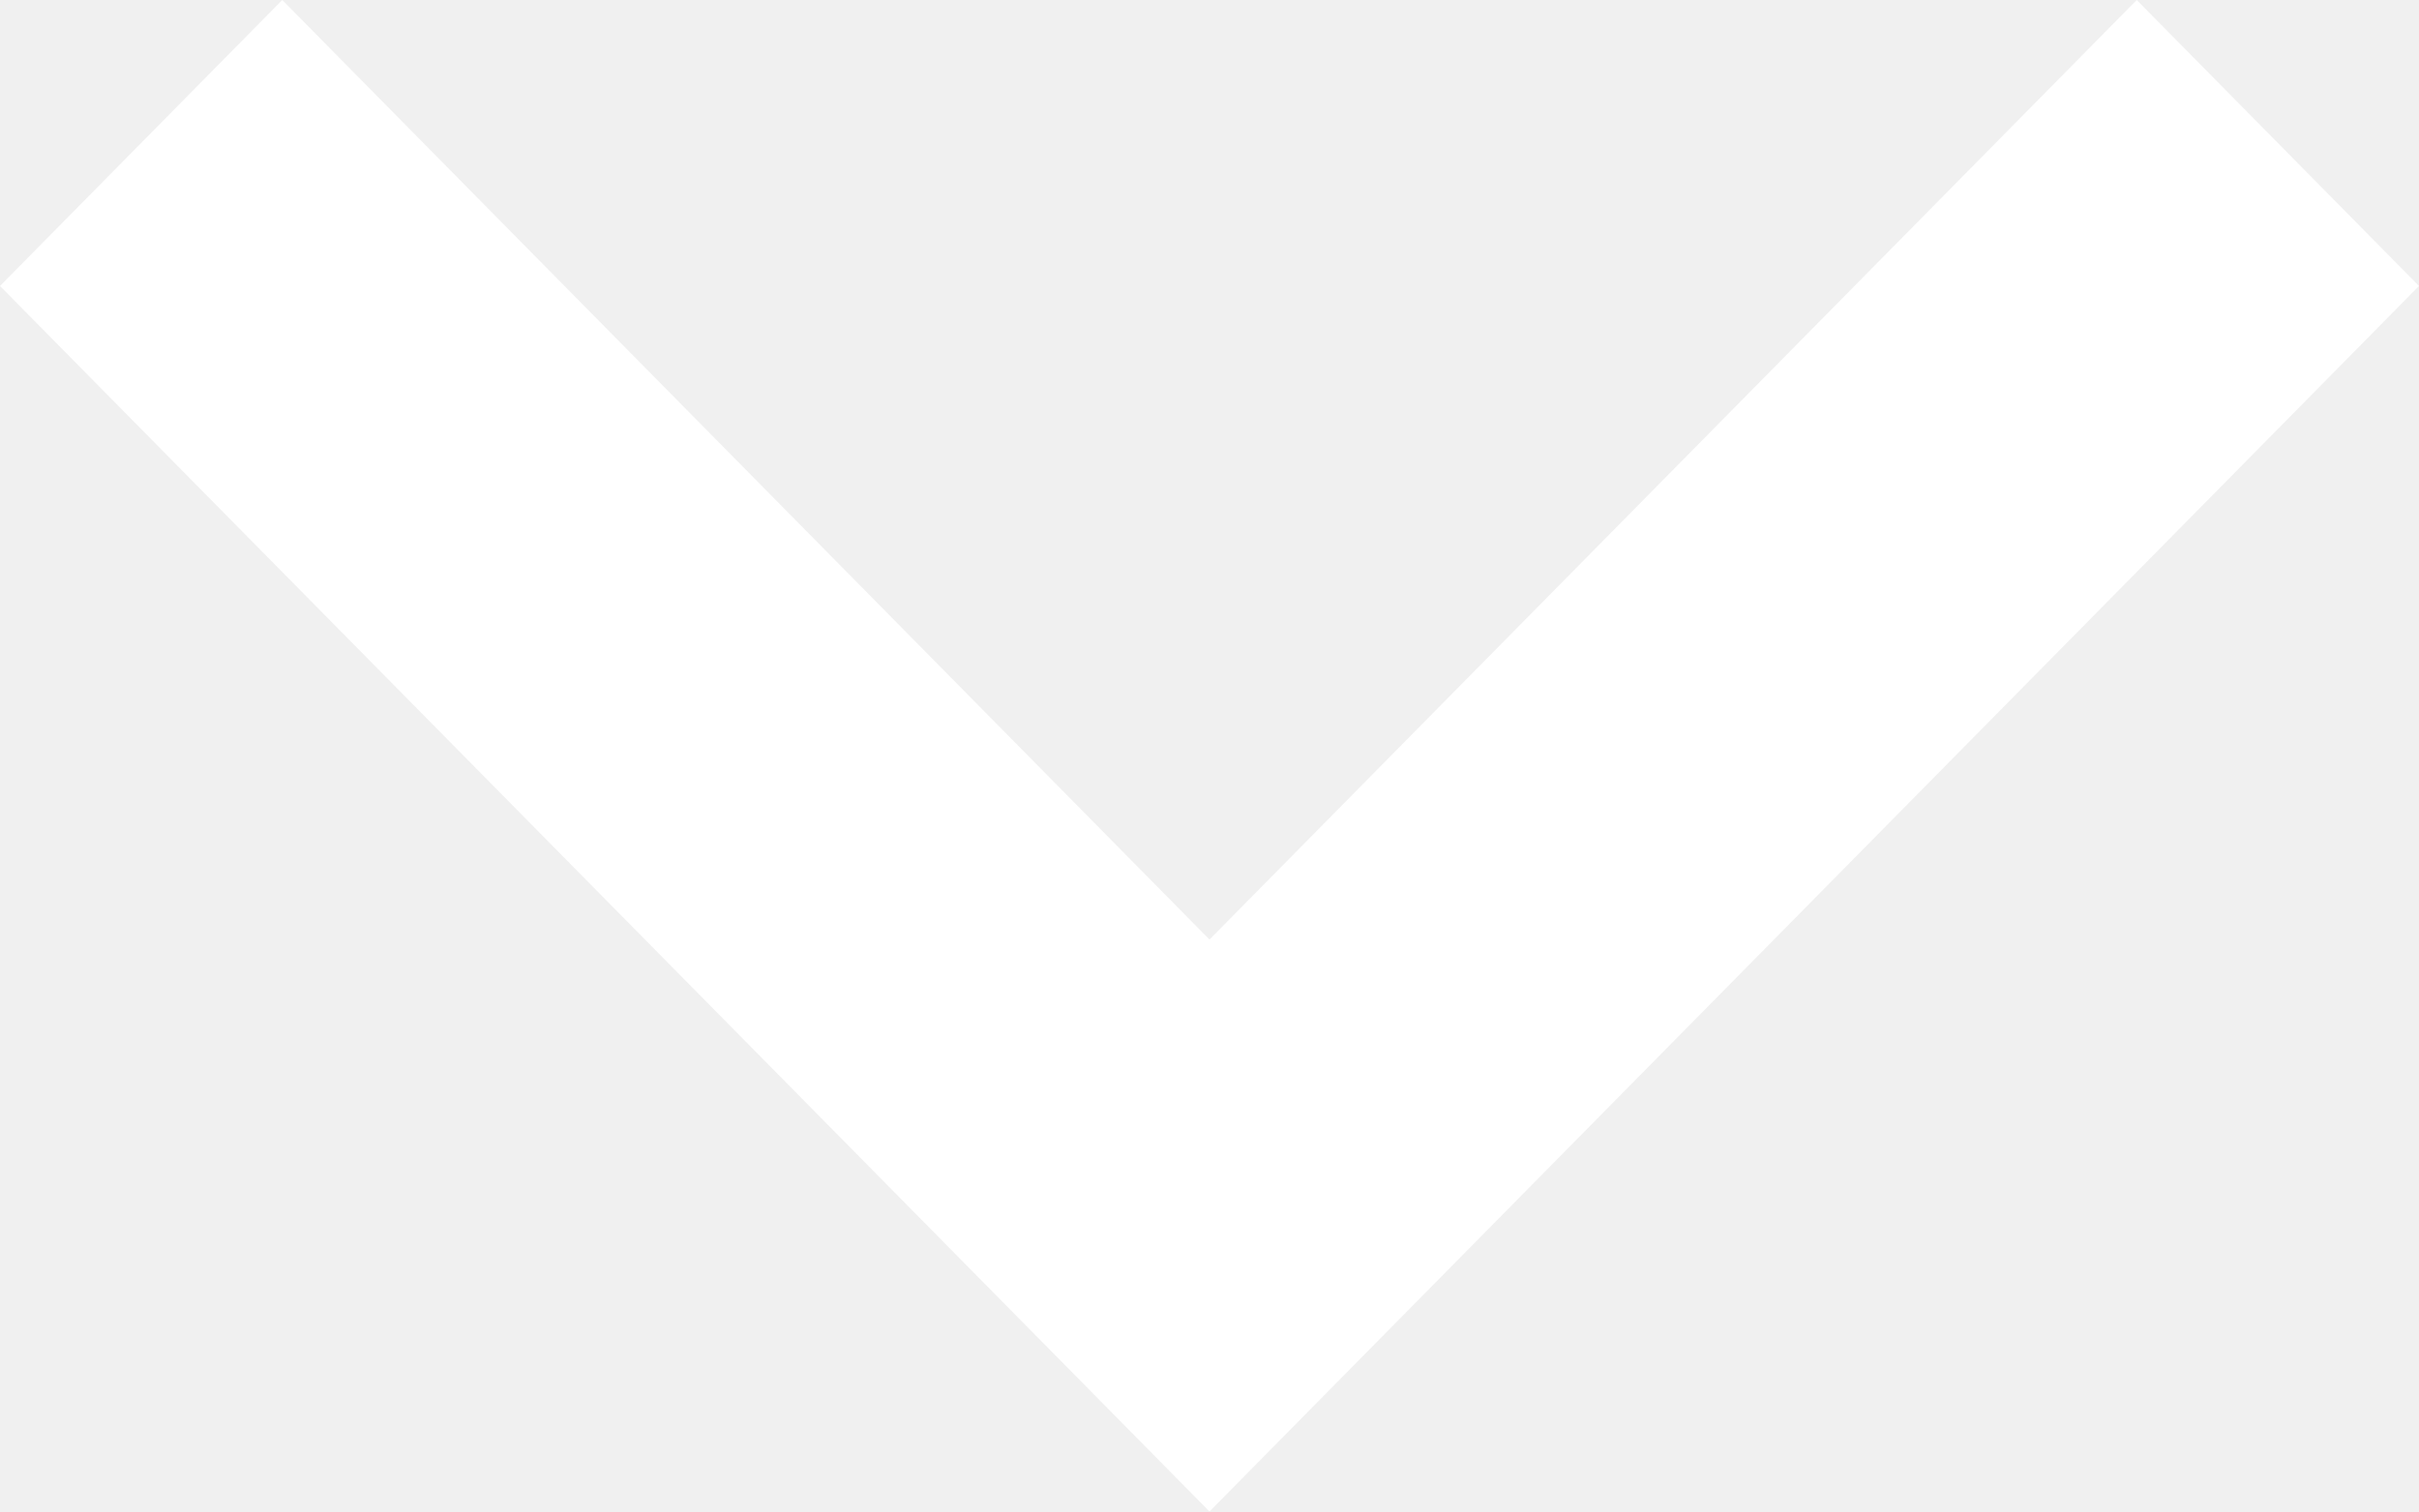
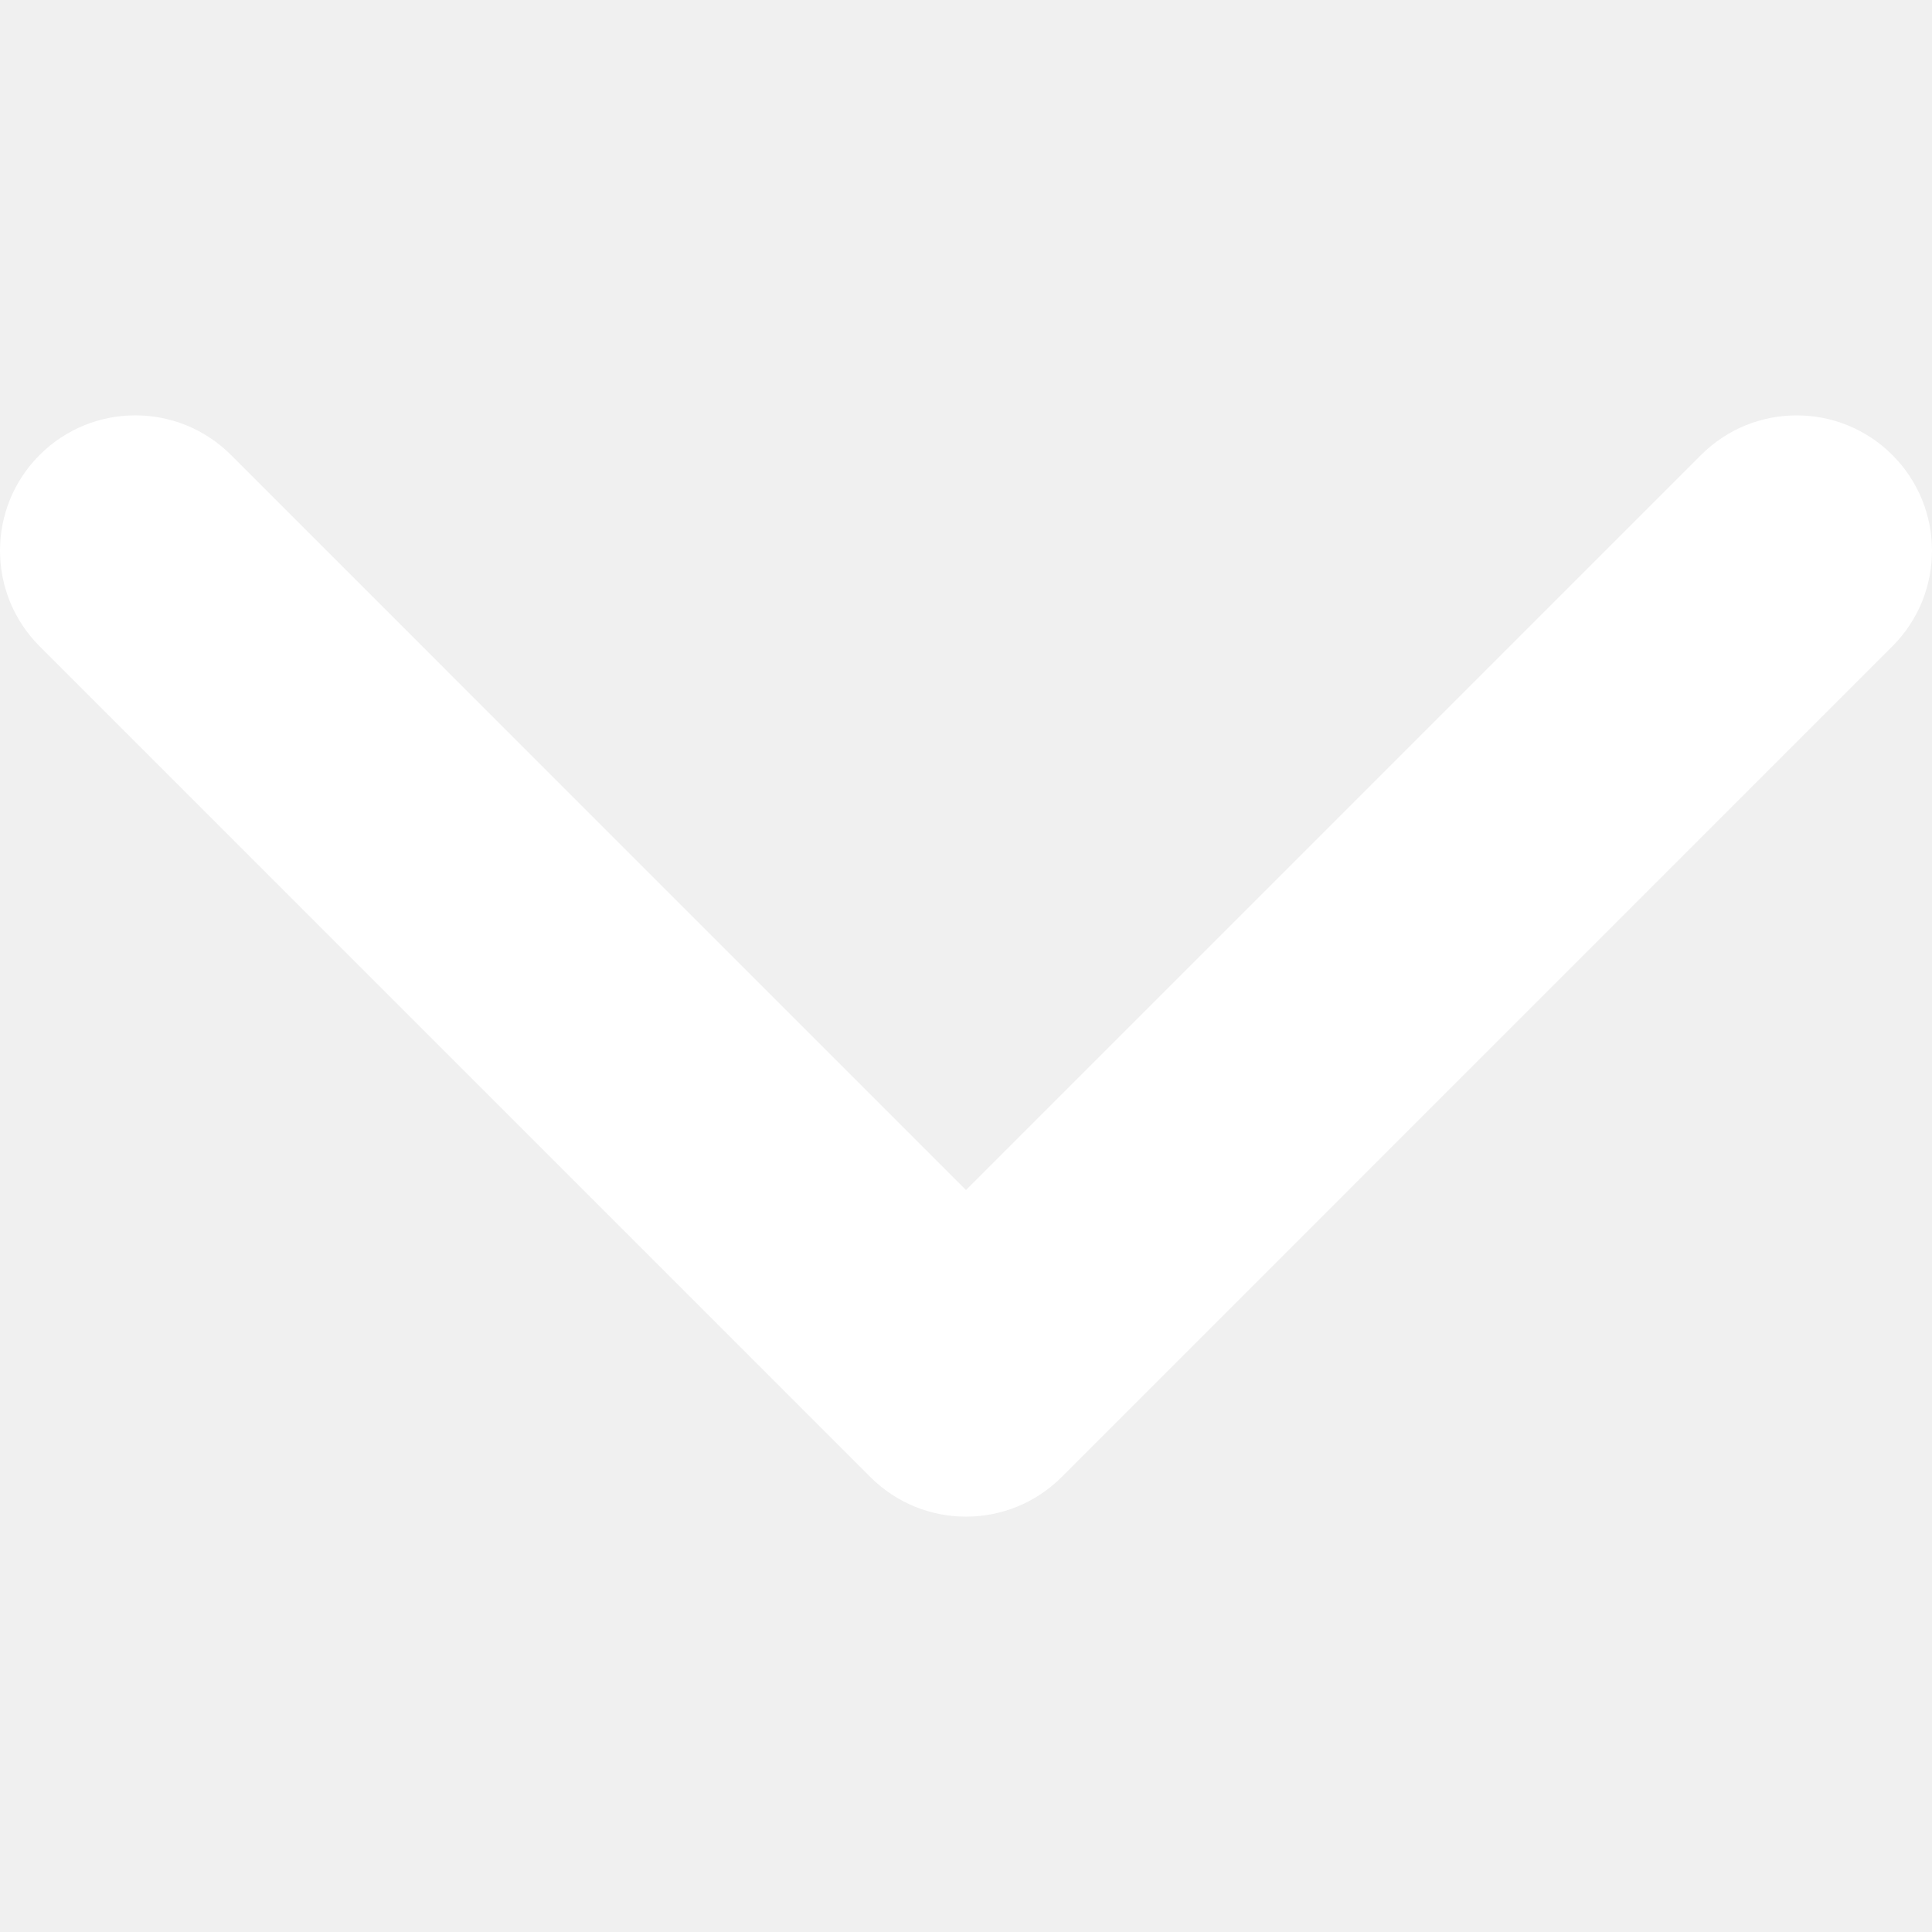
- <svg xmlns="http://www.w3.org/2000/svg" xmlns:xlink="http://www.w3.org/1999/xlink" width="16" height="10" viewBox="0 0 16 10" version="1.1">
-   <g id="Canvas" transform="translate(-246 160)">
-     <g id="Vector">
-       <use xlink:href="#path0_fill" transform="translate(246 -160)" fill="#FFFFFF" />
-     </g>
+ <svg xmlns="http://www.w3.org/2000/svg" version="1.1" id="Capa_1" x="0px" y="0px" width="512px" height="512px" viewBox="0 0 451.847 451.847" style="enable-background:new 0 0 451.847 451.847;" xml:space="preserve">
+   <g>
+     <path d="M225.923,354.706c-8.098,0-16.195-3.092-22.369-9.263L9.27,151.157c-12.359-12.359-12.359-32.397,0-44.751   c12.354-12.354,32.388-12.354,44.748,0l171.905,171.915l171.906-171.909c12.359-12.354,32.391-12.354,44.744,0   c12.365,12.354,12.365,32.392,0,44.751L248.292,345.449C242.115,351.621,234.018,354.706,225.923,354.706z" fill="#FFFFFF" />
  </g>
-   <defs>
-     <path id="path0_fill" d="M 14.133 8.08627e-08L 8 6.216L 1.867 8.08627e-08L 0 1.892L 8 10L 16 1.892L 14.133 8.08627e-08Z" />
-   </defs>
</svg>
